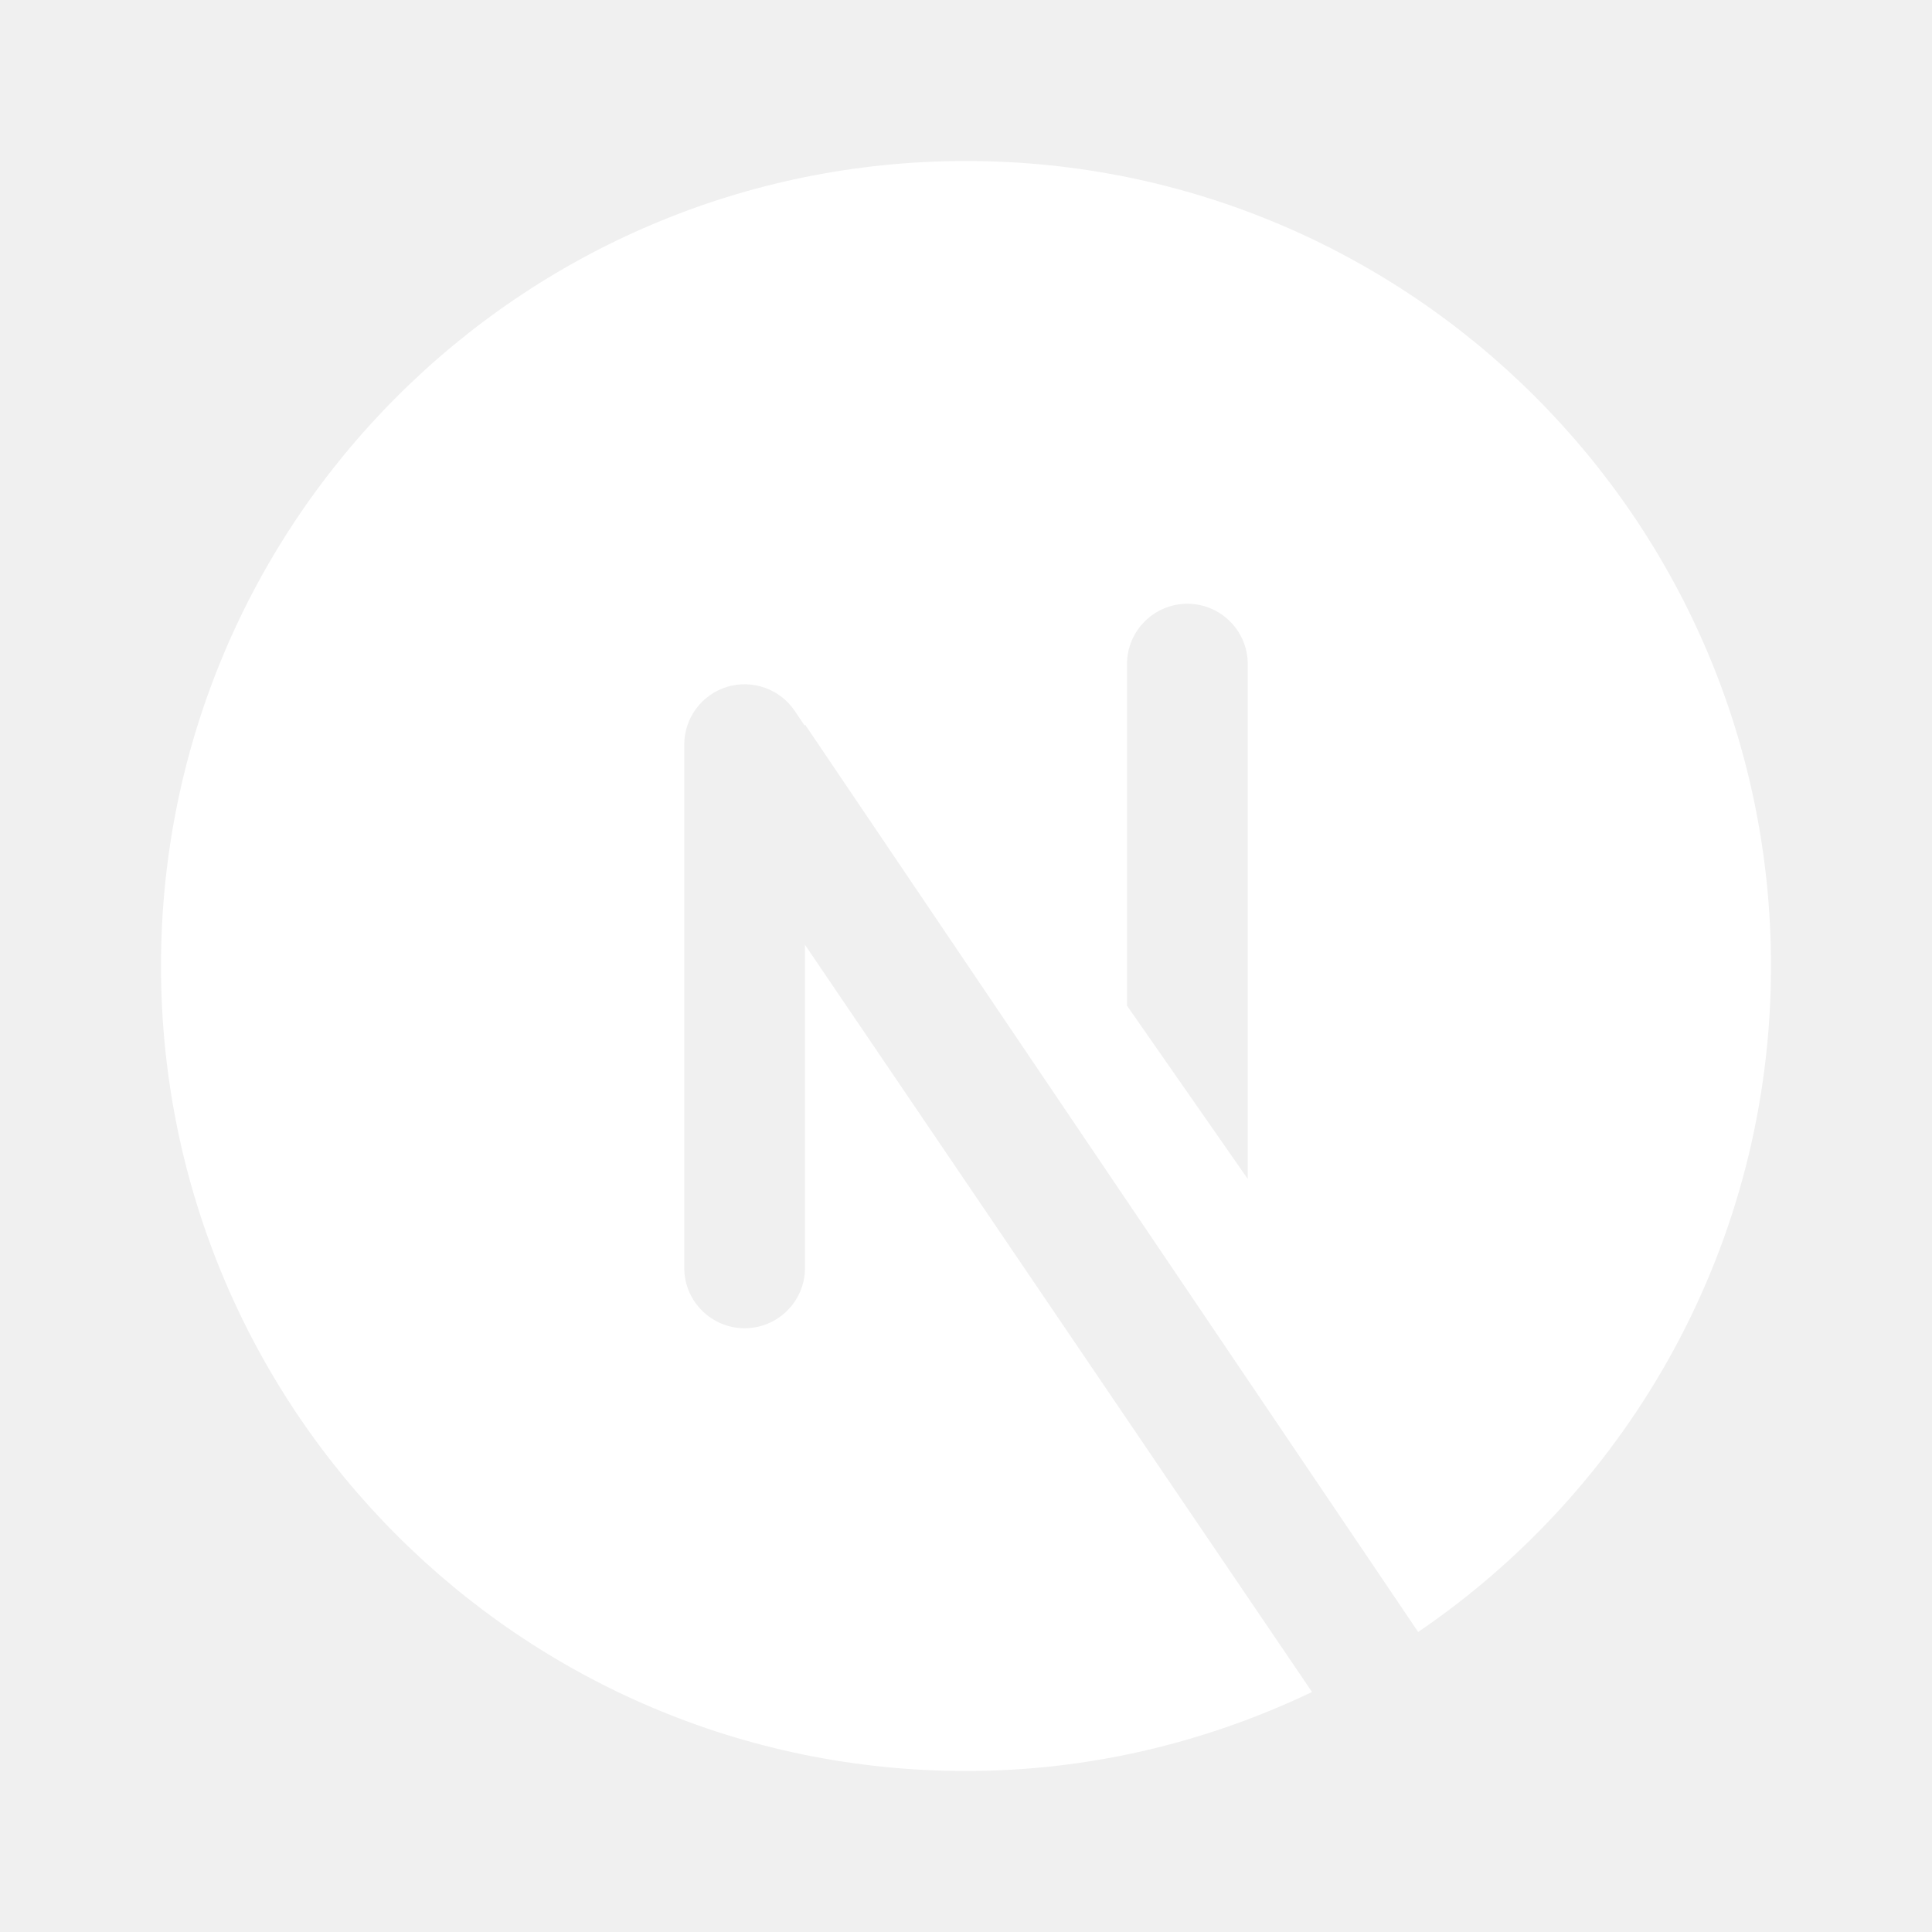
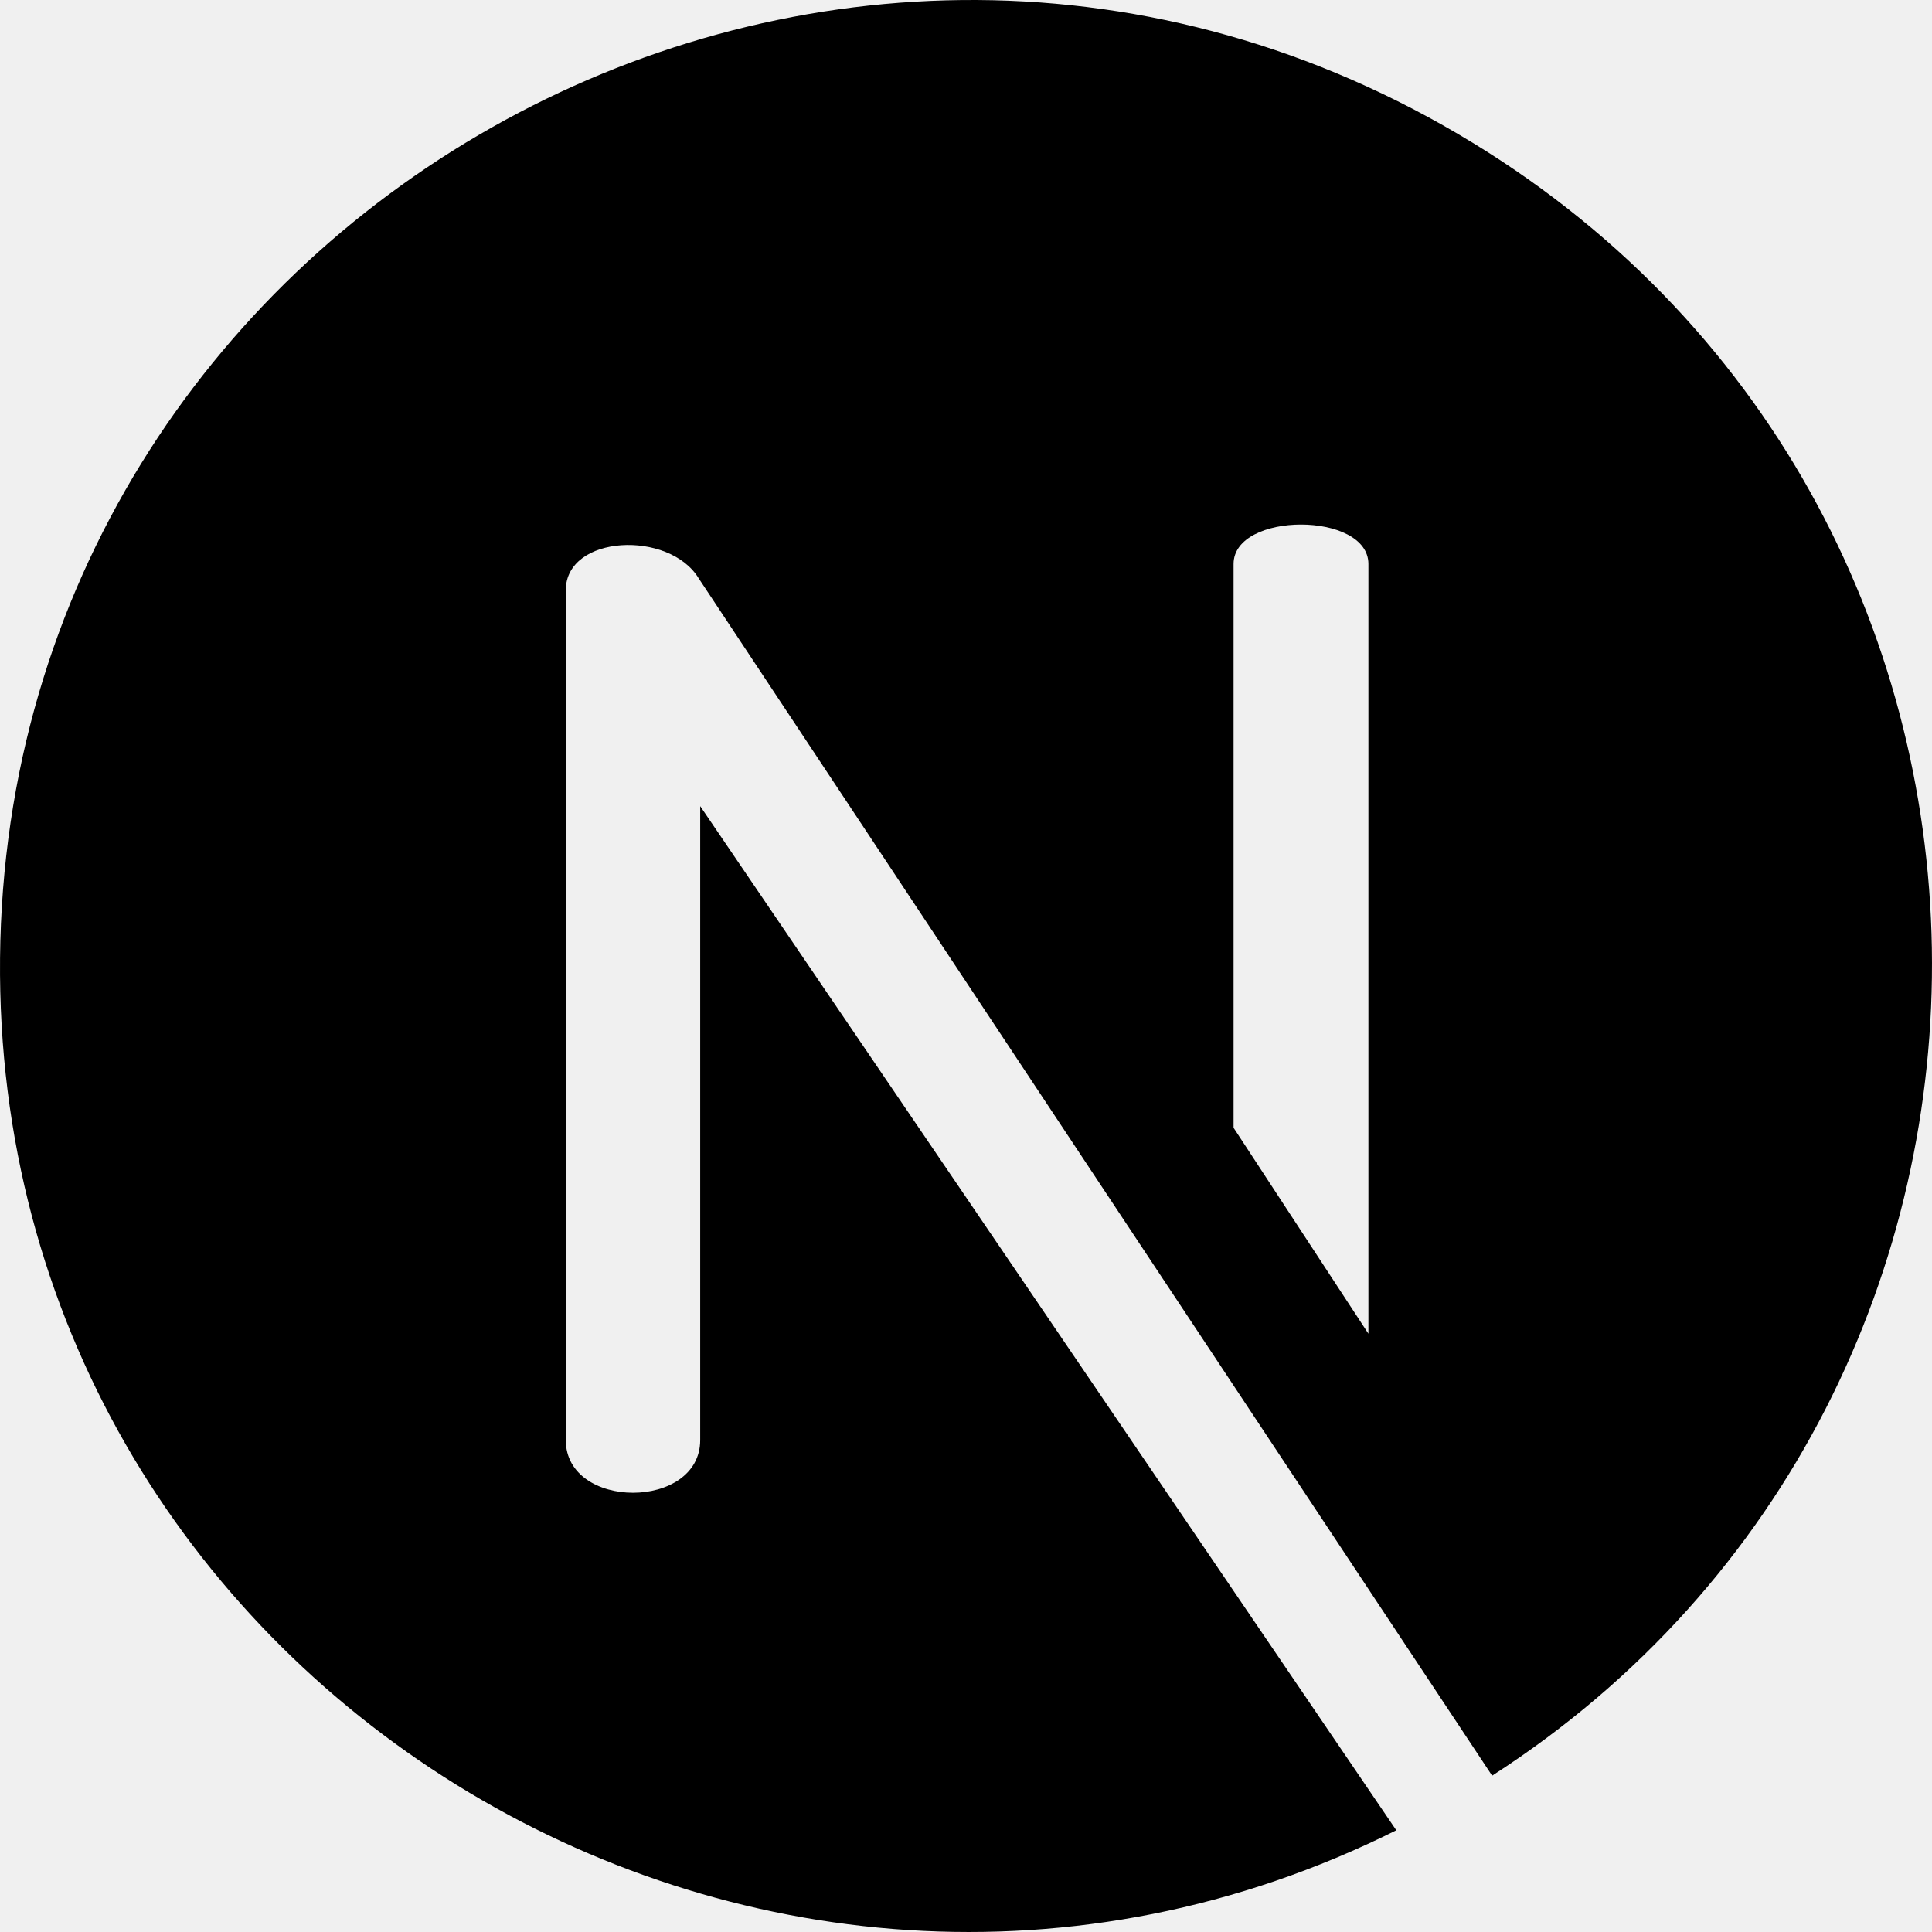
- <svg xmlns="http://www.w3.org/2000/svg" fill="#FFFFFF" viewBox="0 0 48 48" width="48px" height="48px">
-   <path d="M20,23.474V31.5c0,0.828-0.672,1.5-1.5,1.5S17,32.328,17,31.5v-13c0-0.659,0.431-1.241,1.062-1.435 c0.627-0.19,1.314,0.049,1.682,0.596l0.249,0.37L20,18l15.234,22.546C40.524,36.947,44,30.88,44,24c0-11.046-8.954-20-20-20 S4,12.954,4,24s8.954,20,20,20c3.082,0,5.99-0.718,8.597-1.963L20,23.474z M28,16.5c0-0.828,0.672-1.5,1.5-1.5s1.5,0.672,1.5,1.5 v12.79l-3-4.304V16.5z" />
+ <svg xmlns="http://www.w3.org/2000/svg" height="512" width="512">
+   <path d="m386.399 35.508c-169.339-99.569-384.514 22.042-386.386 218.374-1.828 191.717 201.063 315.545 370.021 231.163l-184.473-271.409 0 167.997c0 18.614-35.619 18.614-35.619 0v-225.212c0-14.776 27.447-15.988 35.225-3.144l210.263 317.296c157.951-101.737 155.817-338.136-9.031-435.064zm-23.756 317.939-35.732-54.577v-149.412c0-13.932 35.732-13.932 35.732 0z" />
</svg>
